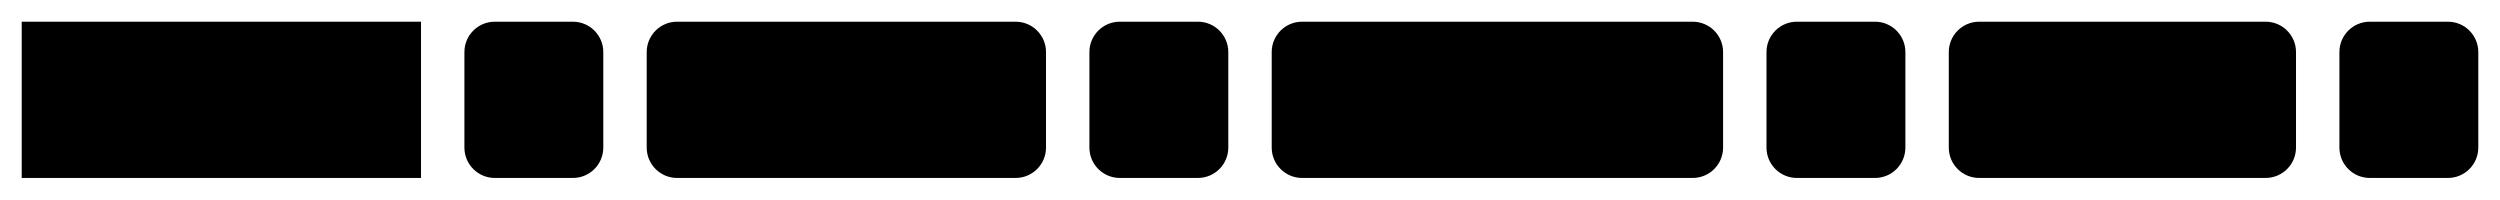
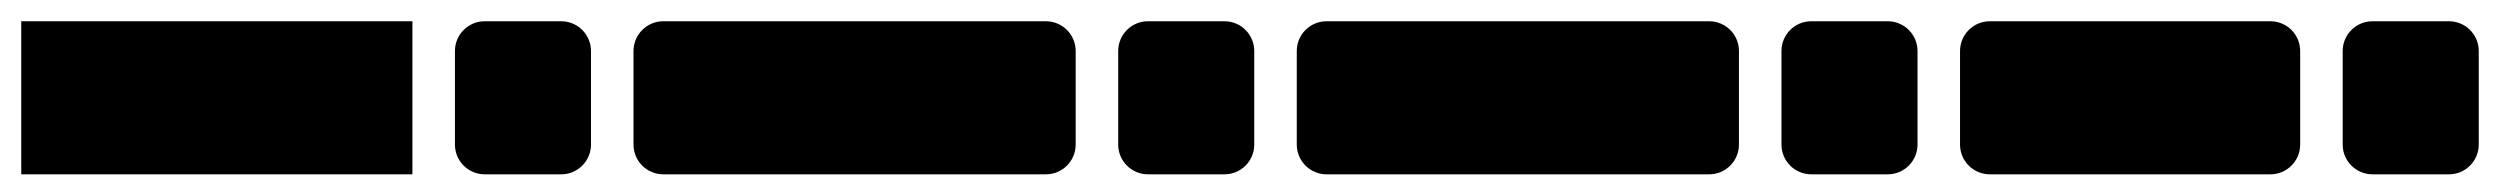
- <svg xmlns="http://www.w3.org/2000/svg" version="1.1" width="576" height="46" viewbox="0 0 576 46">
+ <svg xmlns="http://www.w3.org/2000/svg" version="1.1" width="588" height="46" viewbox="0 0 588 46">
  <defs>
    <style type="text/css">#guide .c{fill:none;stroke:#222222;}#guide .k{fill:#000000;font-family:Roboto Mono,Sans-serif;font-size:20px;}#guide .s{fill:#e4f4ff;stroke:#222222;}#guide .syn{fill:#8D8D8D;font-family:Roboto Mono,Sans-serif;font-size:20px;}</style>
  </defs>
-   <path class="c" d="M0 31h5m92 0h10m32 0h10m92 0h10m32 0h10m104 0h10m32 0h10m80 0h10m32 0h5" />
+   <path class="c" d="M0 31h5m92 0h10m32 0h10m104 0h10m32 0h10m104 0h10m32 0h10m80 0h10m32 0h5" />
  <rect class="s" x="5" y="5" width="92" height="36" />
  <text class="k" x="15" y="31">MV_ZIP</text>
  <rect class="s" x="107" y="5" width="32" height="36" rx="7" />
  <text class="syn" x="117" y="31">(</text>
-   <rect class="s" x="149" y="5" width="92" height="36" rx="7" />
-   <text class="k" x="159" y="31">mvLeft</text>
-   <rect class="s" x="251" y="5" width="32" height="36" rx="7" />
-   <text class="syn" x="261" y="31">,</text>
-   <rect class="s" x="293" y="5" width="104" height="36" rx="7" />
-   <text class="k" x="303" y="31">mvRight</text>
-   <rect class="s" x="407" y="5" width="32" height="36" rx="7" />
-   <text class="syn" x="417" y="31">,</text>
-   <rect class="s" x="449" y="5" width="80" height="36" rx="7" />
-   <text class="k" x="459" y="31">delim</text>
-   <rect class="s" x="539" y="5" width="32" height="36" rx="7" />
-   <text class="syn" x="549" y="31">)</text>
+   <rect class="s" x="149" y="5" width="104" height="36" rx="7" />
+   <text class="k" x="159" y="31">string1</text>
+   <rect class="s" x="263" y="5" width="32" height="36" rx="7" />
+   <text class="syn" x="273" y="31">,</text>
+   <rect class="s" x="305" y="5" width="104" height="36" rx="7" />
+   <text class="k" x="315" y="31">string2</text>
+   <rect class="s" x="419" y="5" width="32" height="36" rx="7" />
+   <text class="syn" x="429" y="31">,</text>
+   <rect class="s" x="461" y="5" width="80" height="36" rx="7" />
+   <text class="k" x="471" y="31">delim</text>
+   <rect class="s" x="551" y="5" width="32" height="36" rx="7" />
+   <text class="syn" x="561" y="31">)</text>
</svg>
